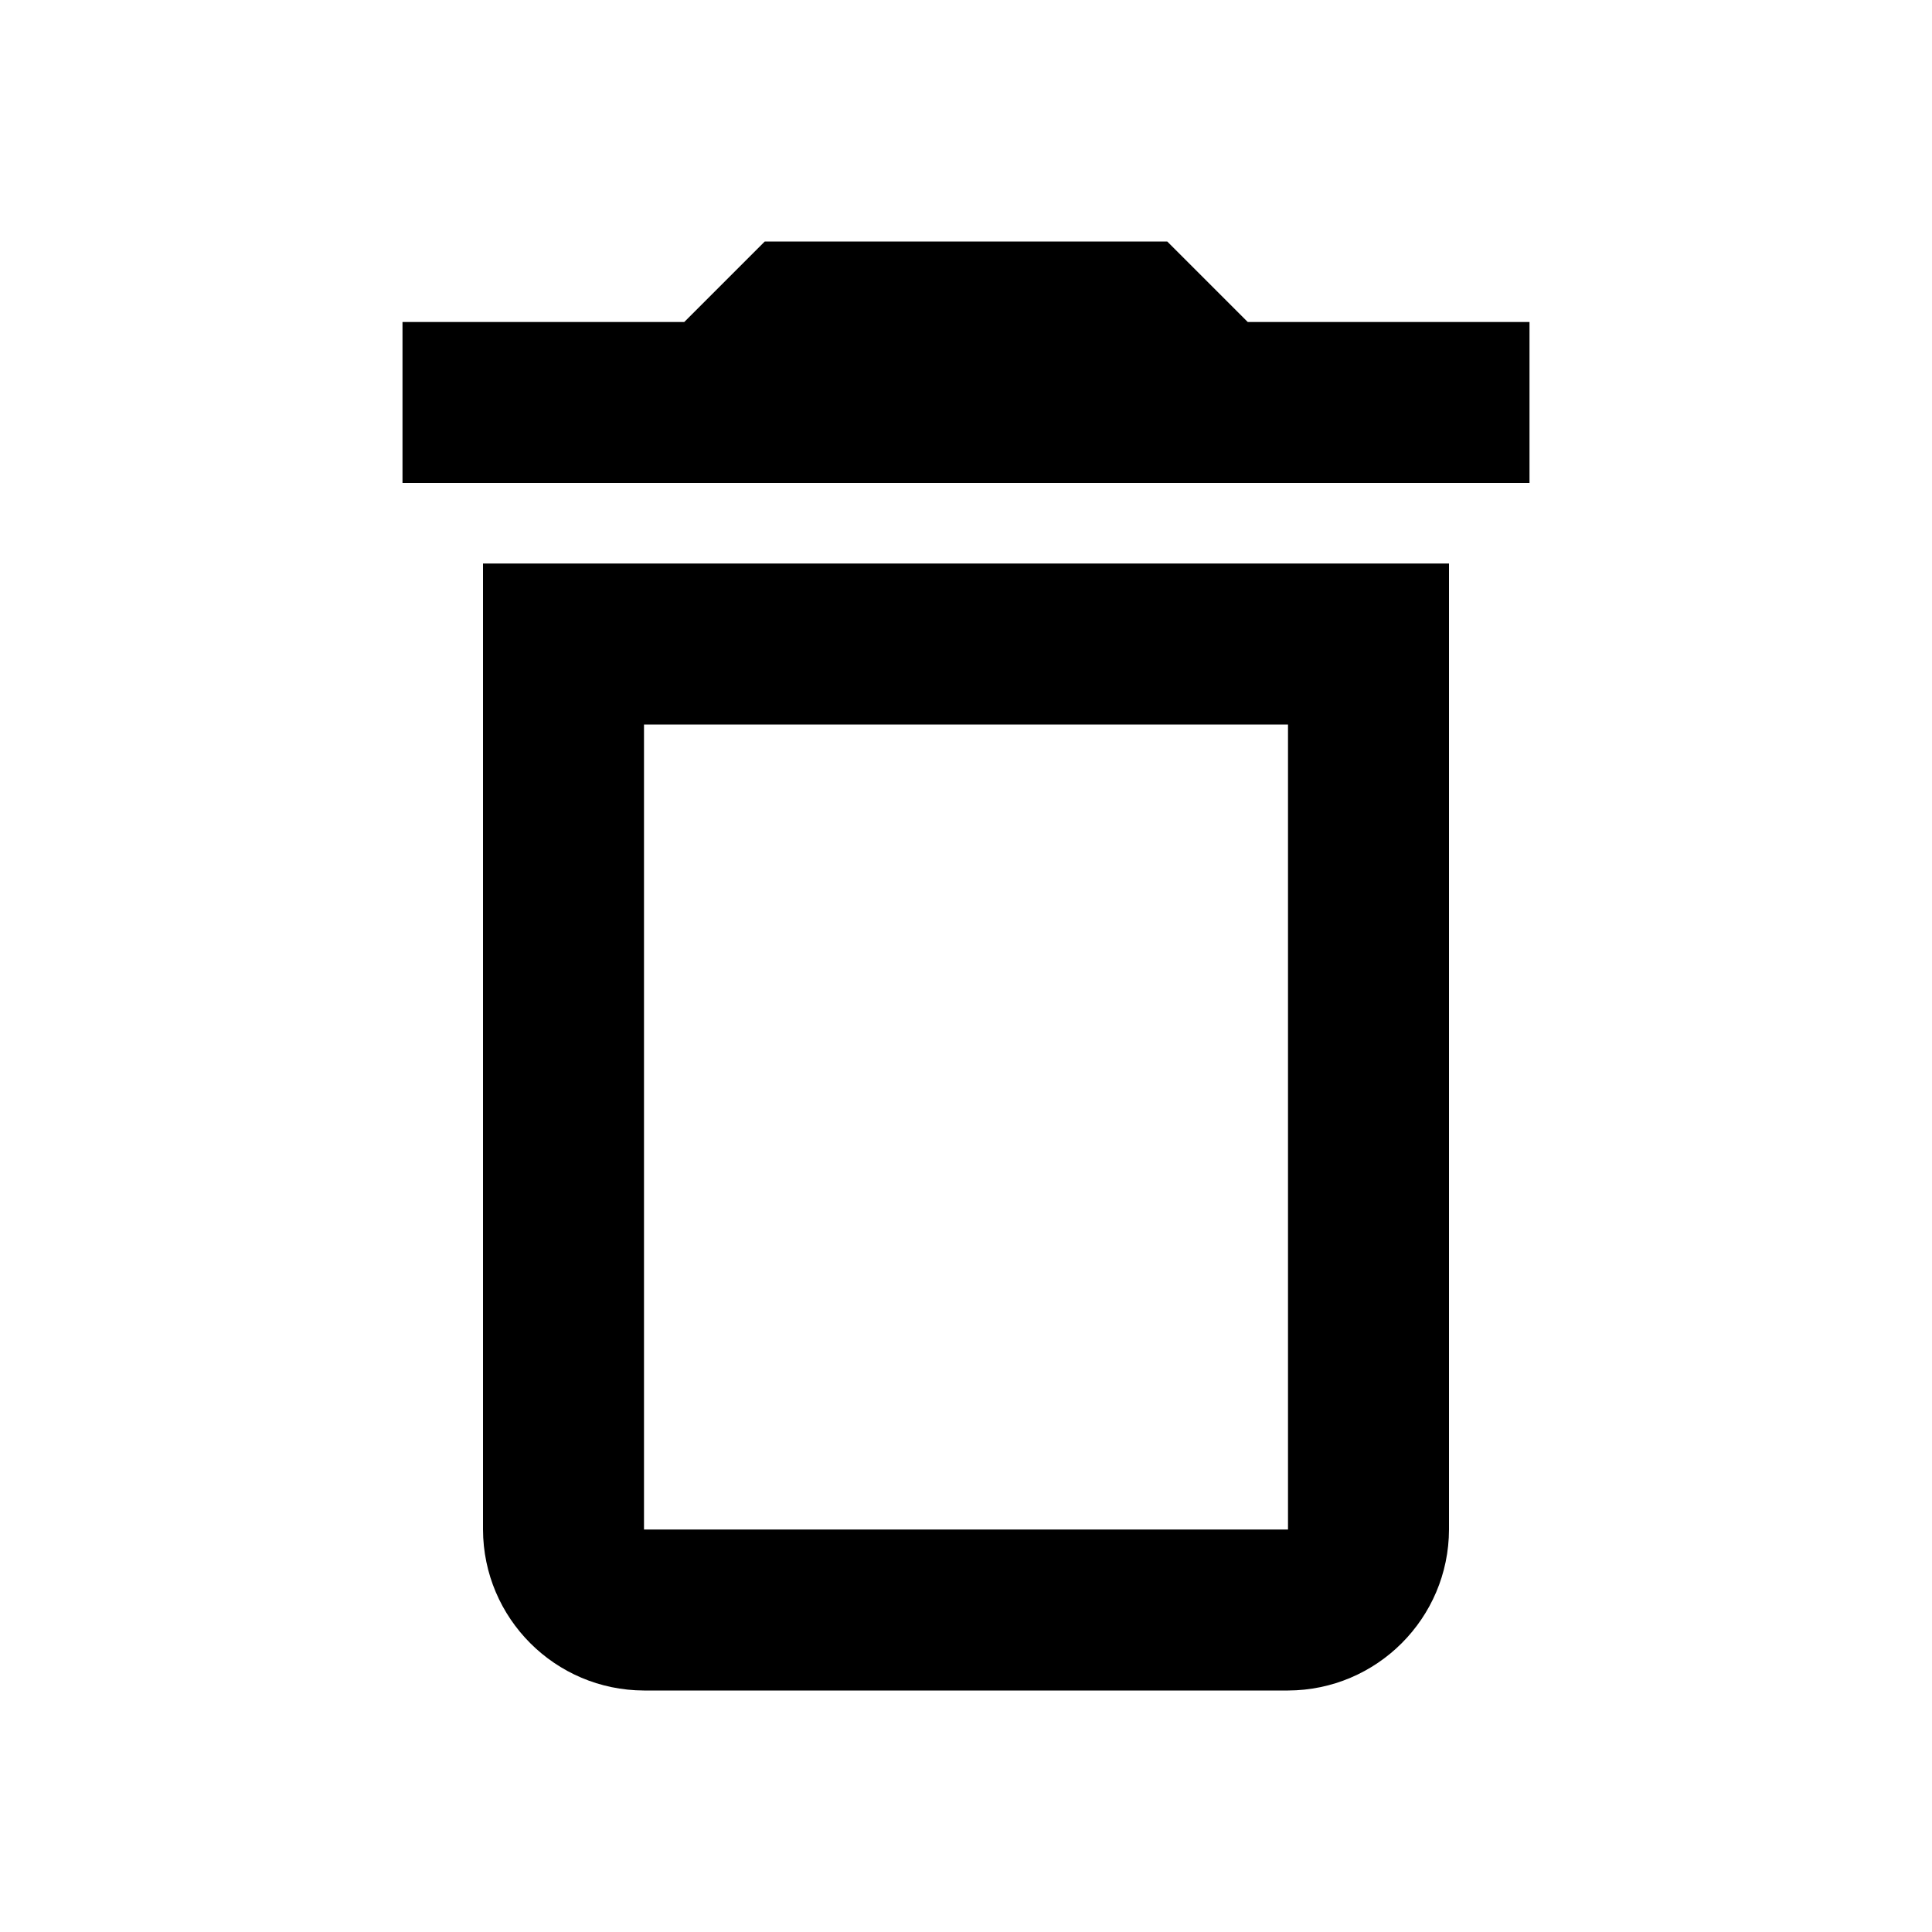
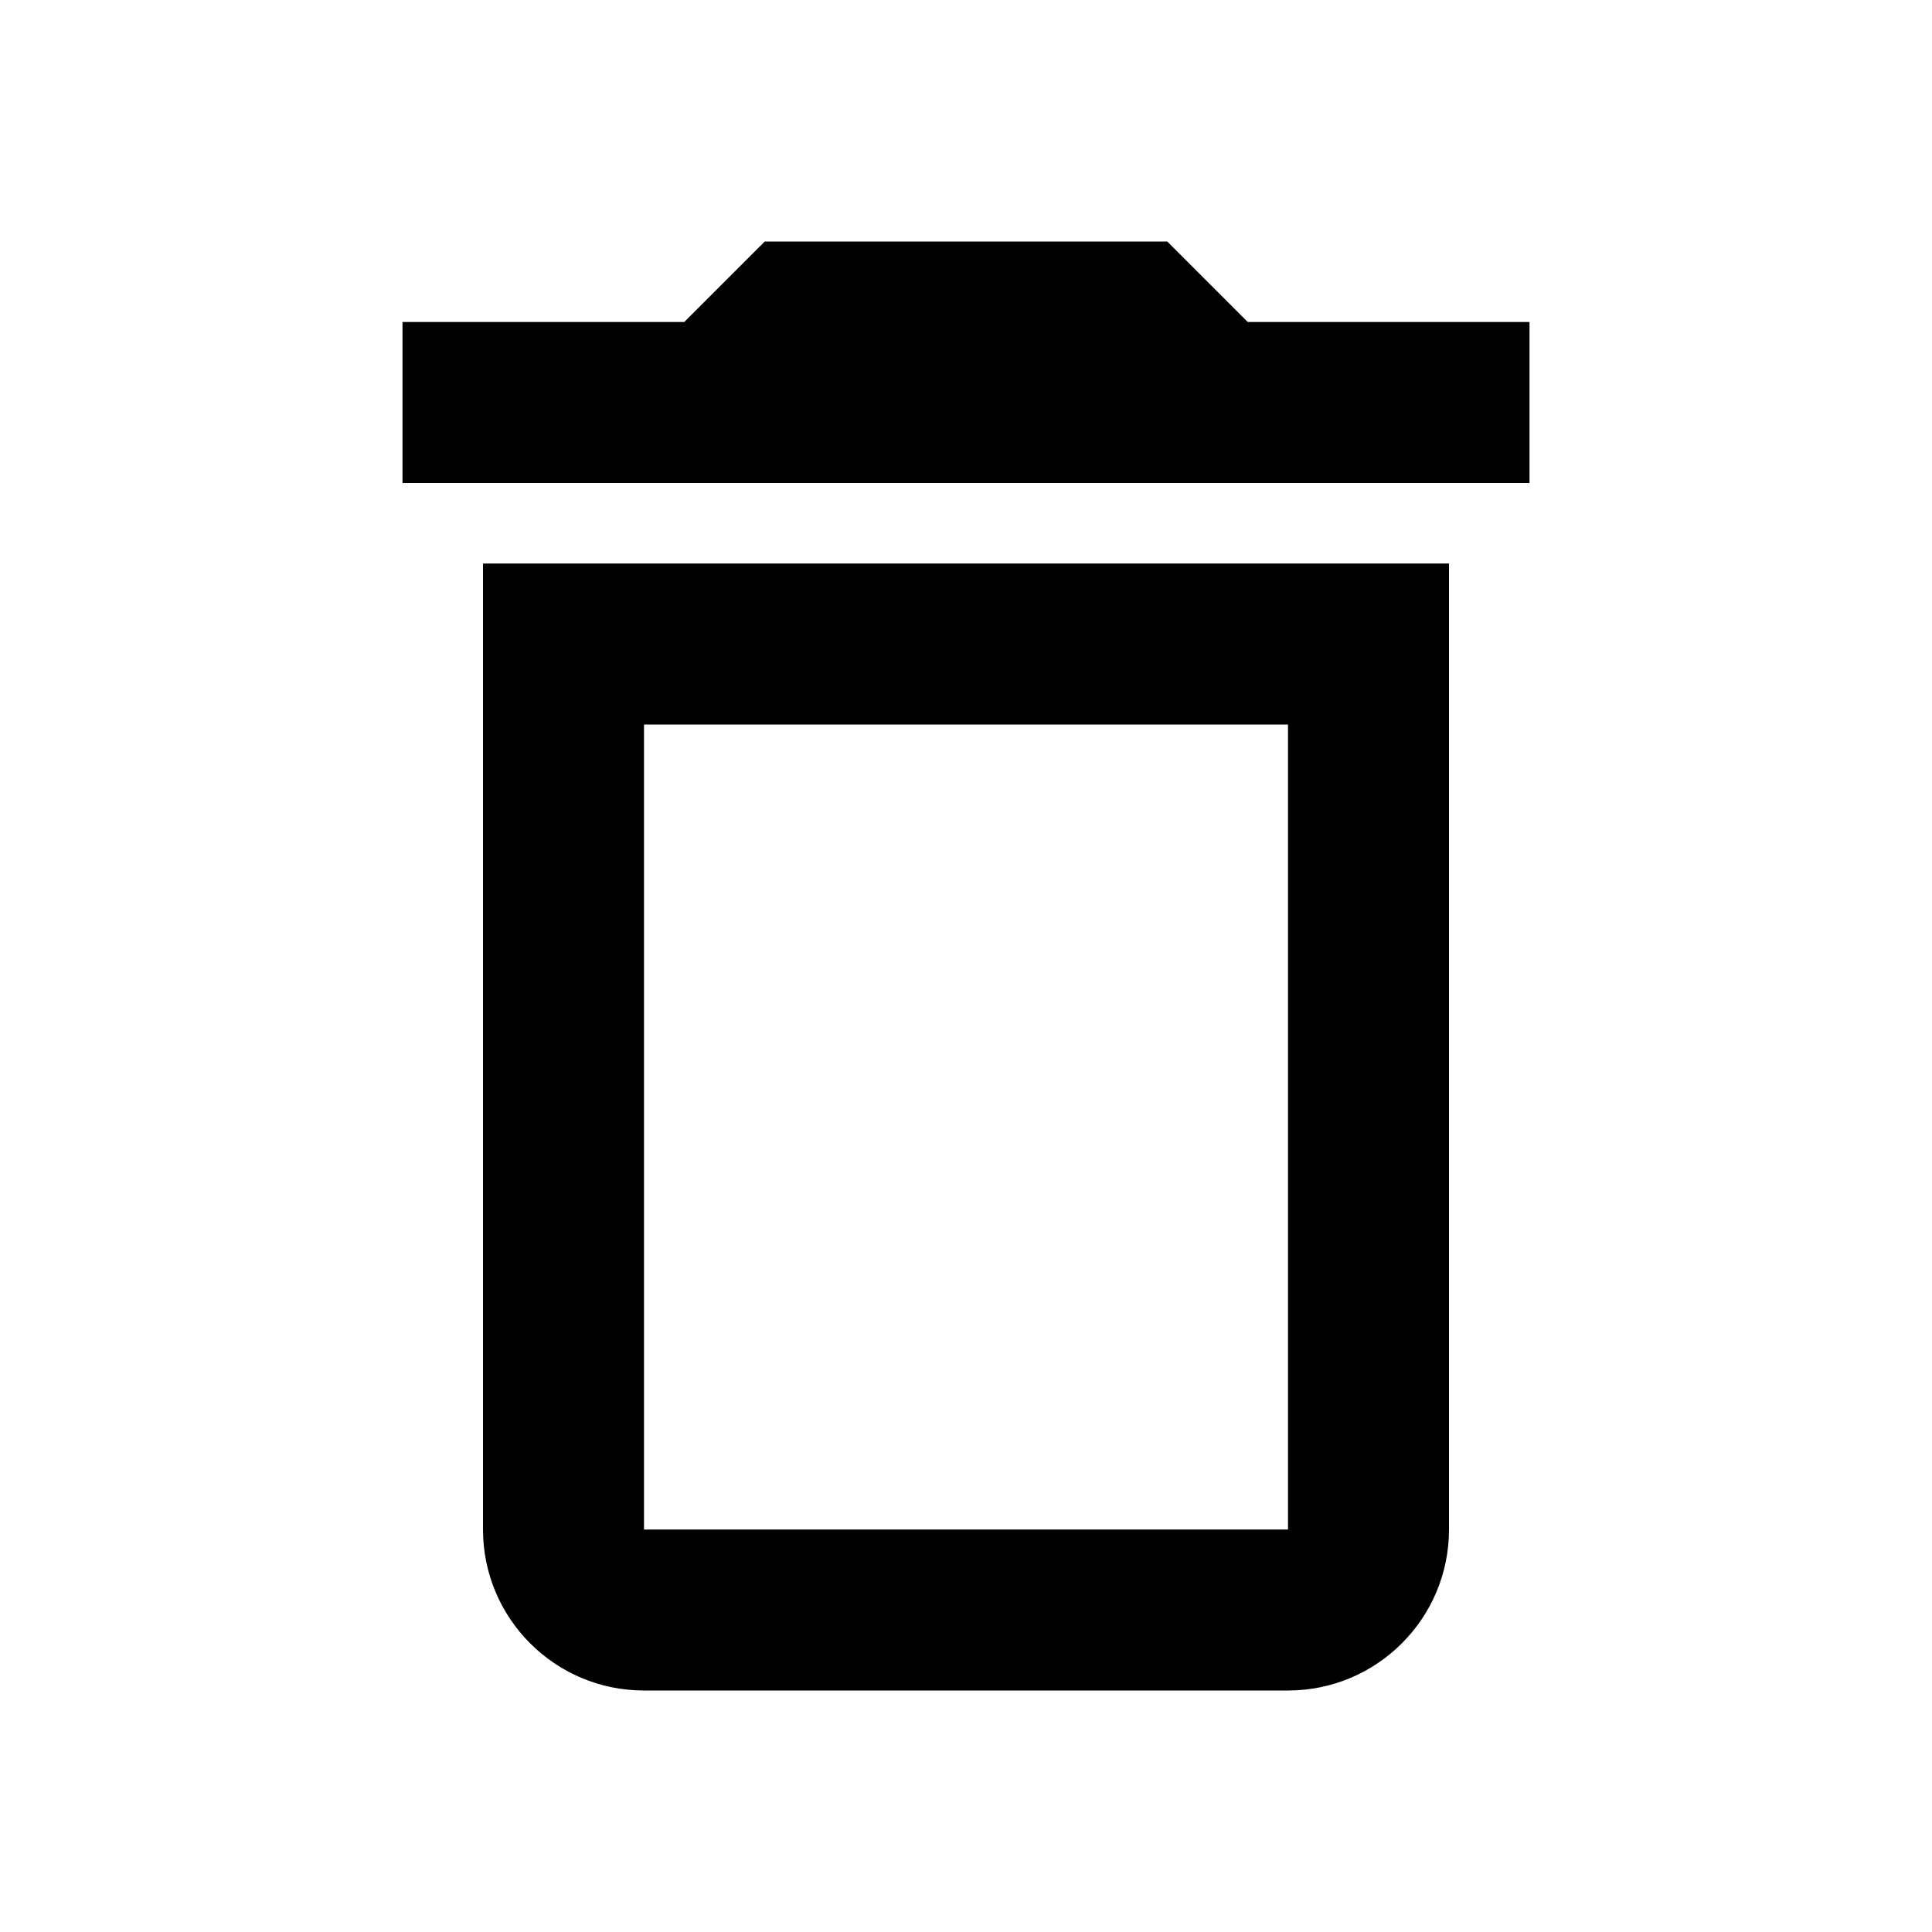
<svg xmlns="http://www.w3.org/2000/svg" viewBox="0 0 24 24">
-   <path d="M6,19a2.006,2.006,0,0,0,2,2h8a2.006,2.006,0,0,0,2-2V7H6ZM8,9h8V19H8Zm7.5-5-1-1h-5l-1,1H5V6H19V4Z" />
-   <path fill="none" stroke="#000" stroke-miterlimit="10" stroke-width=".5" d="M-12 -12H468V468H-12z" />
+   <path d="M6,19a2,2,0,0,0,2,2h8a2,2,0,0,0,2-2V7H6ZM8,9h8V19H8Zm7.5-5-1-1h-5l-1,1H5V6H19V4Z" />
+   <path fill="none" stroke="#000" stroke-miterlimit="10" stroke-width=".5" d="M-348 -12H132V468H-348z" />
</svg>
